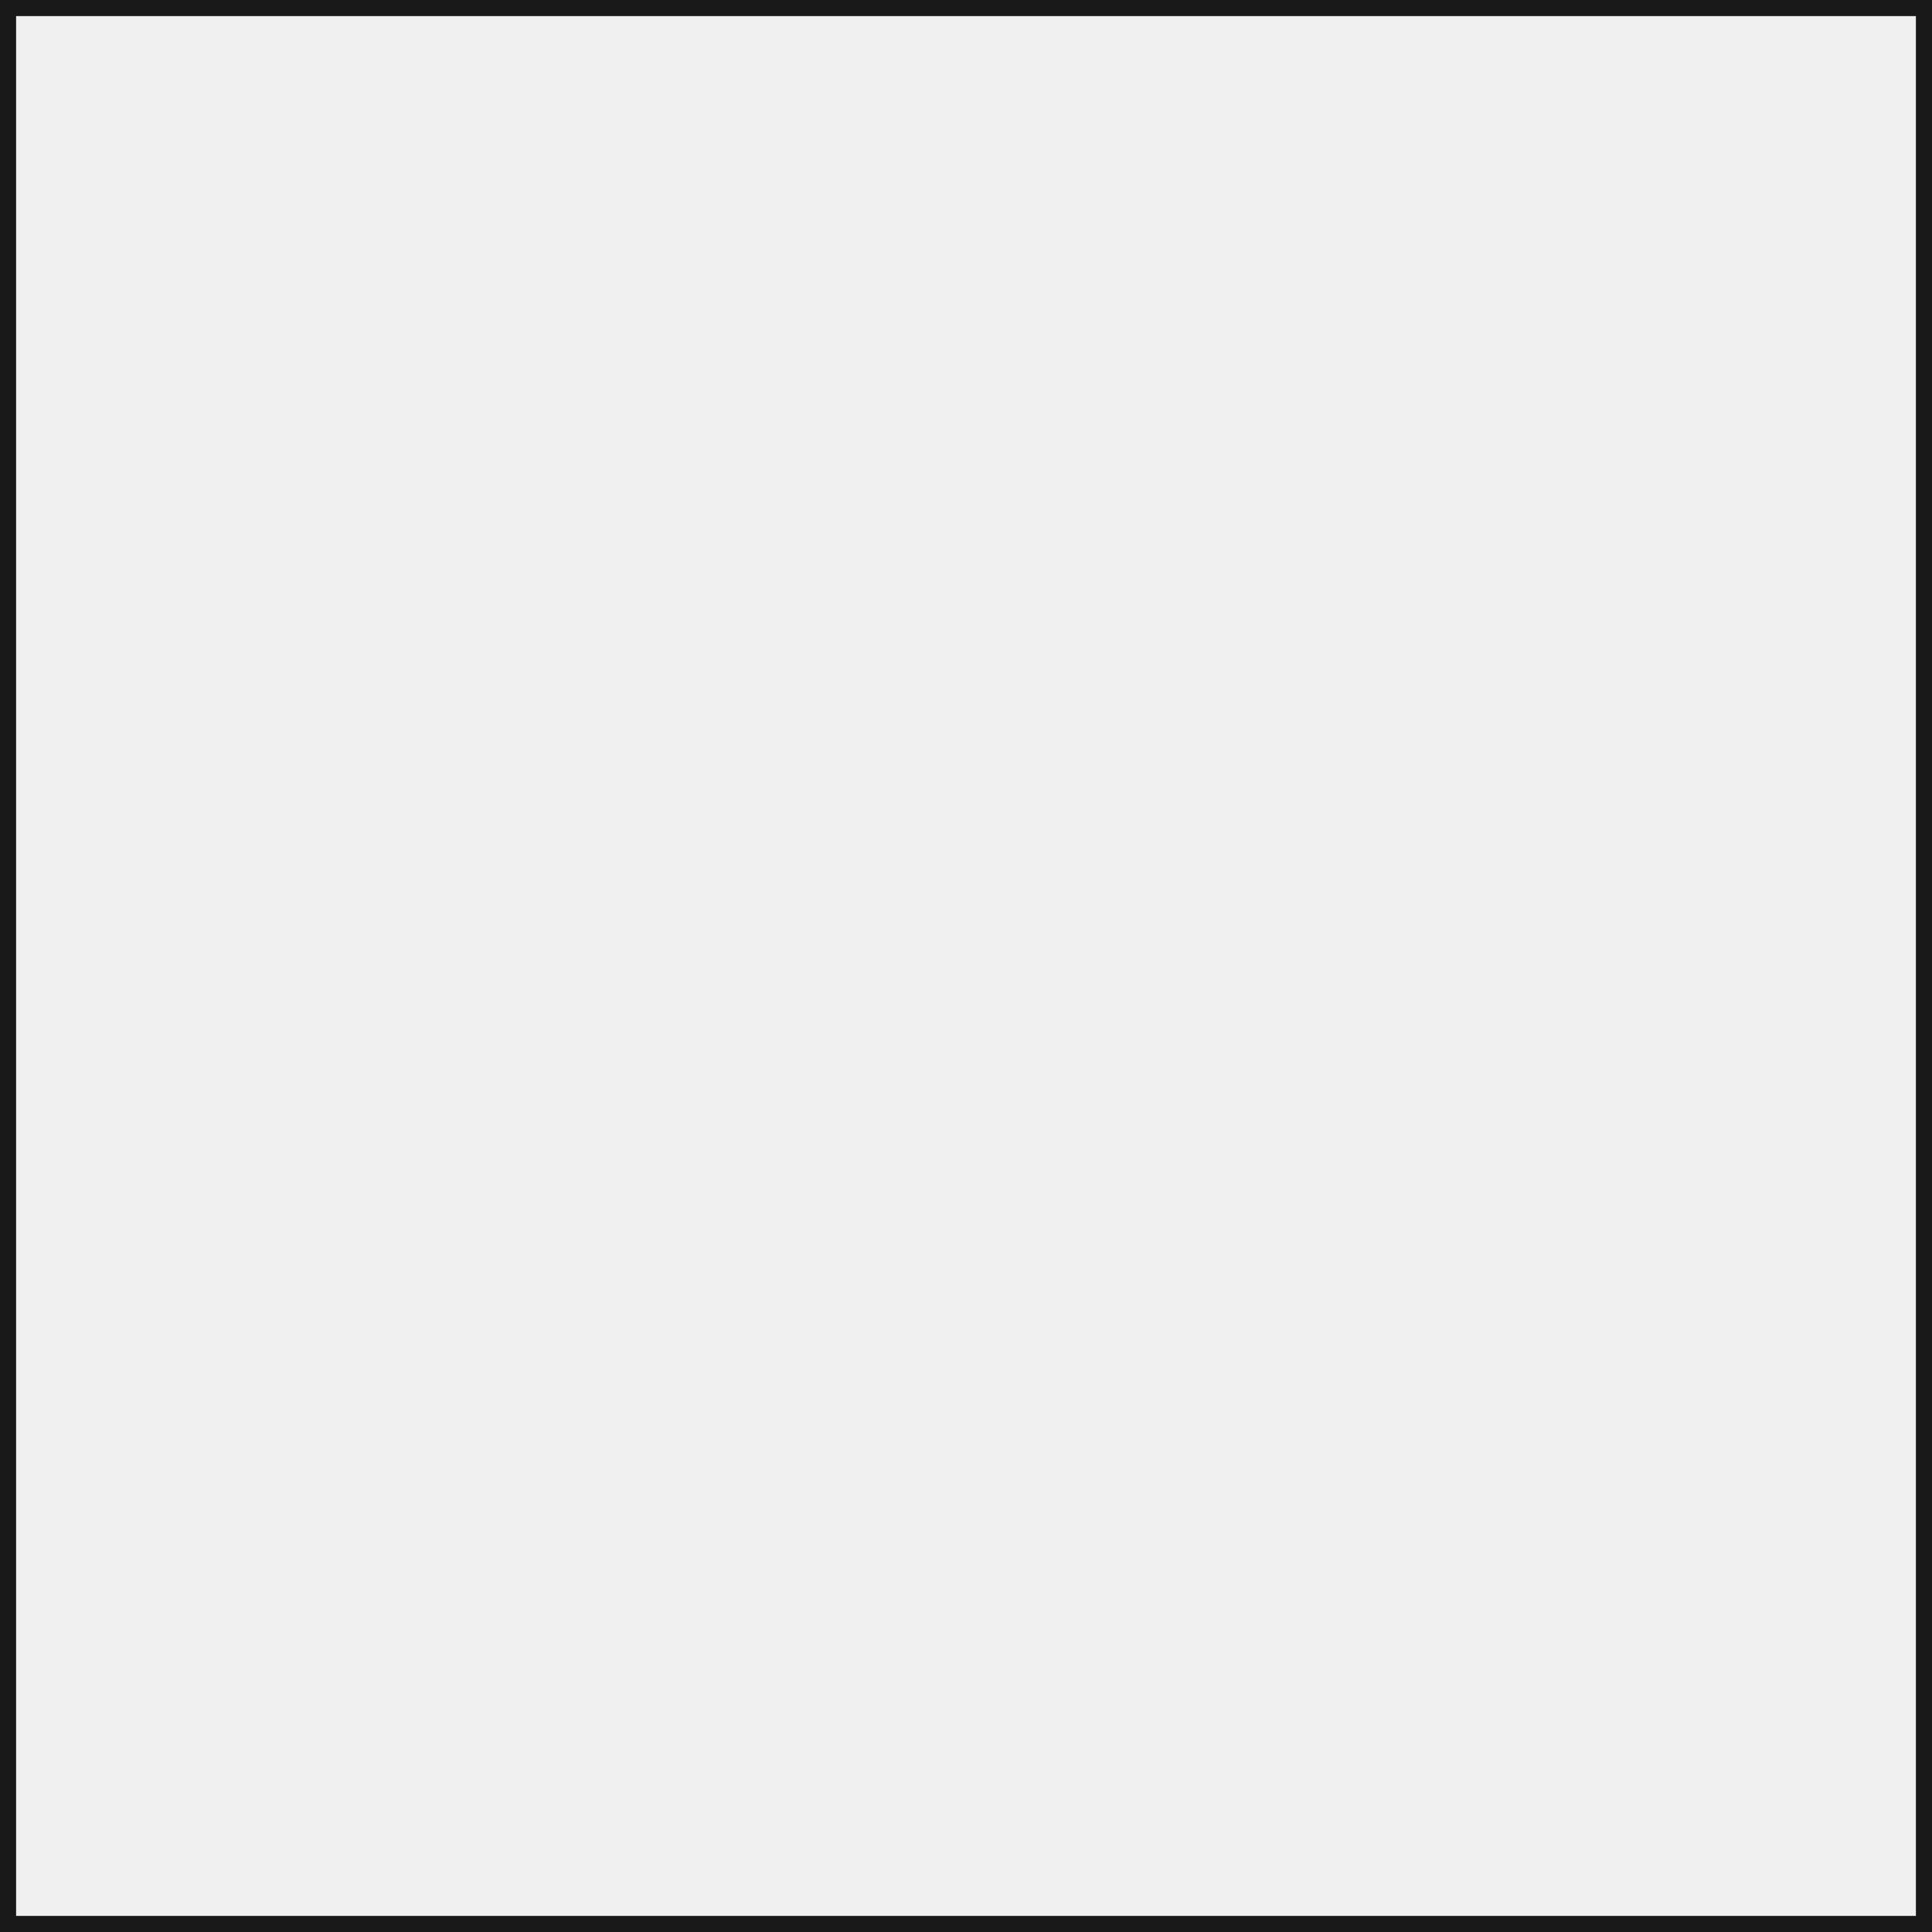
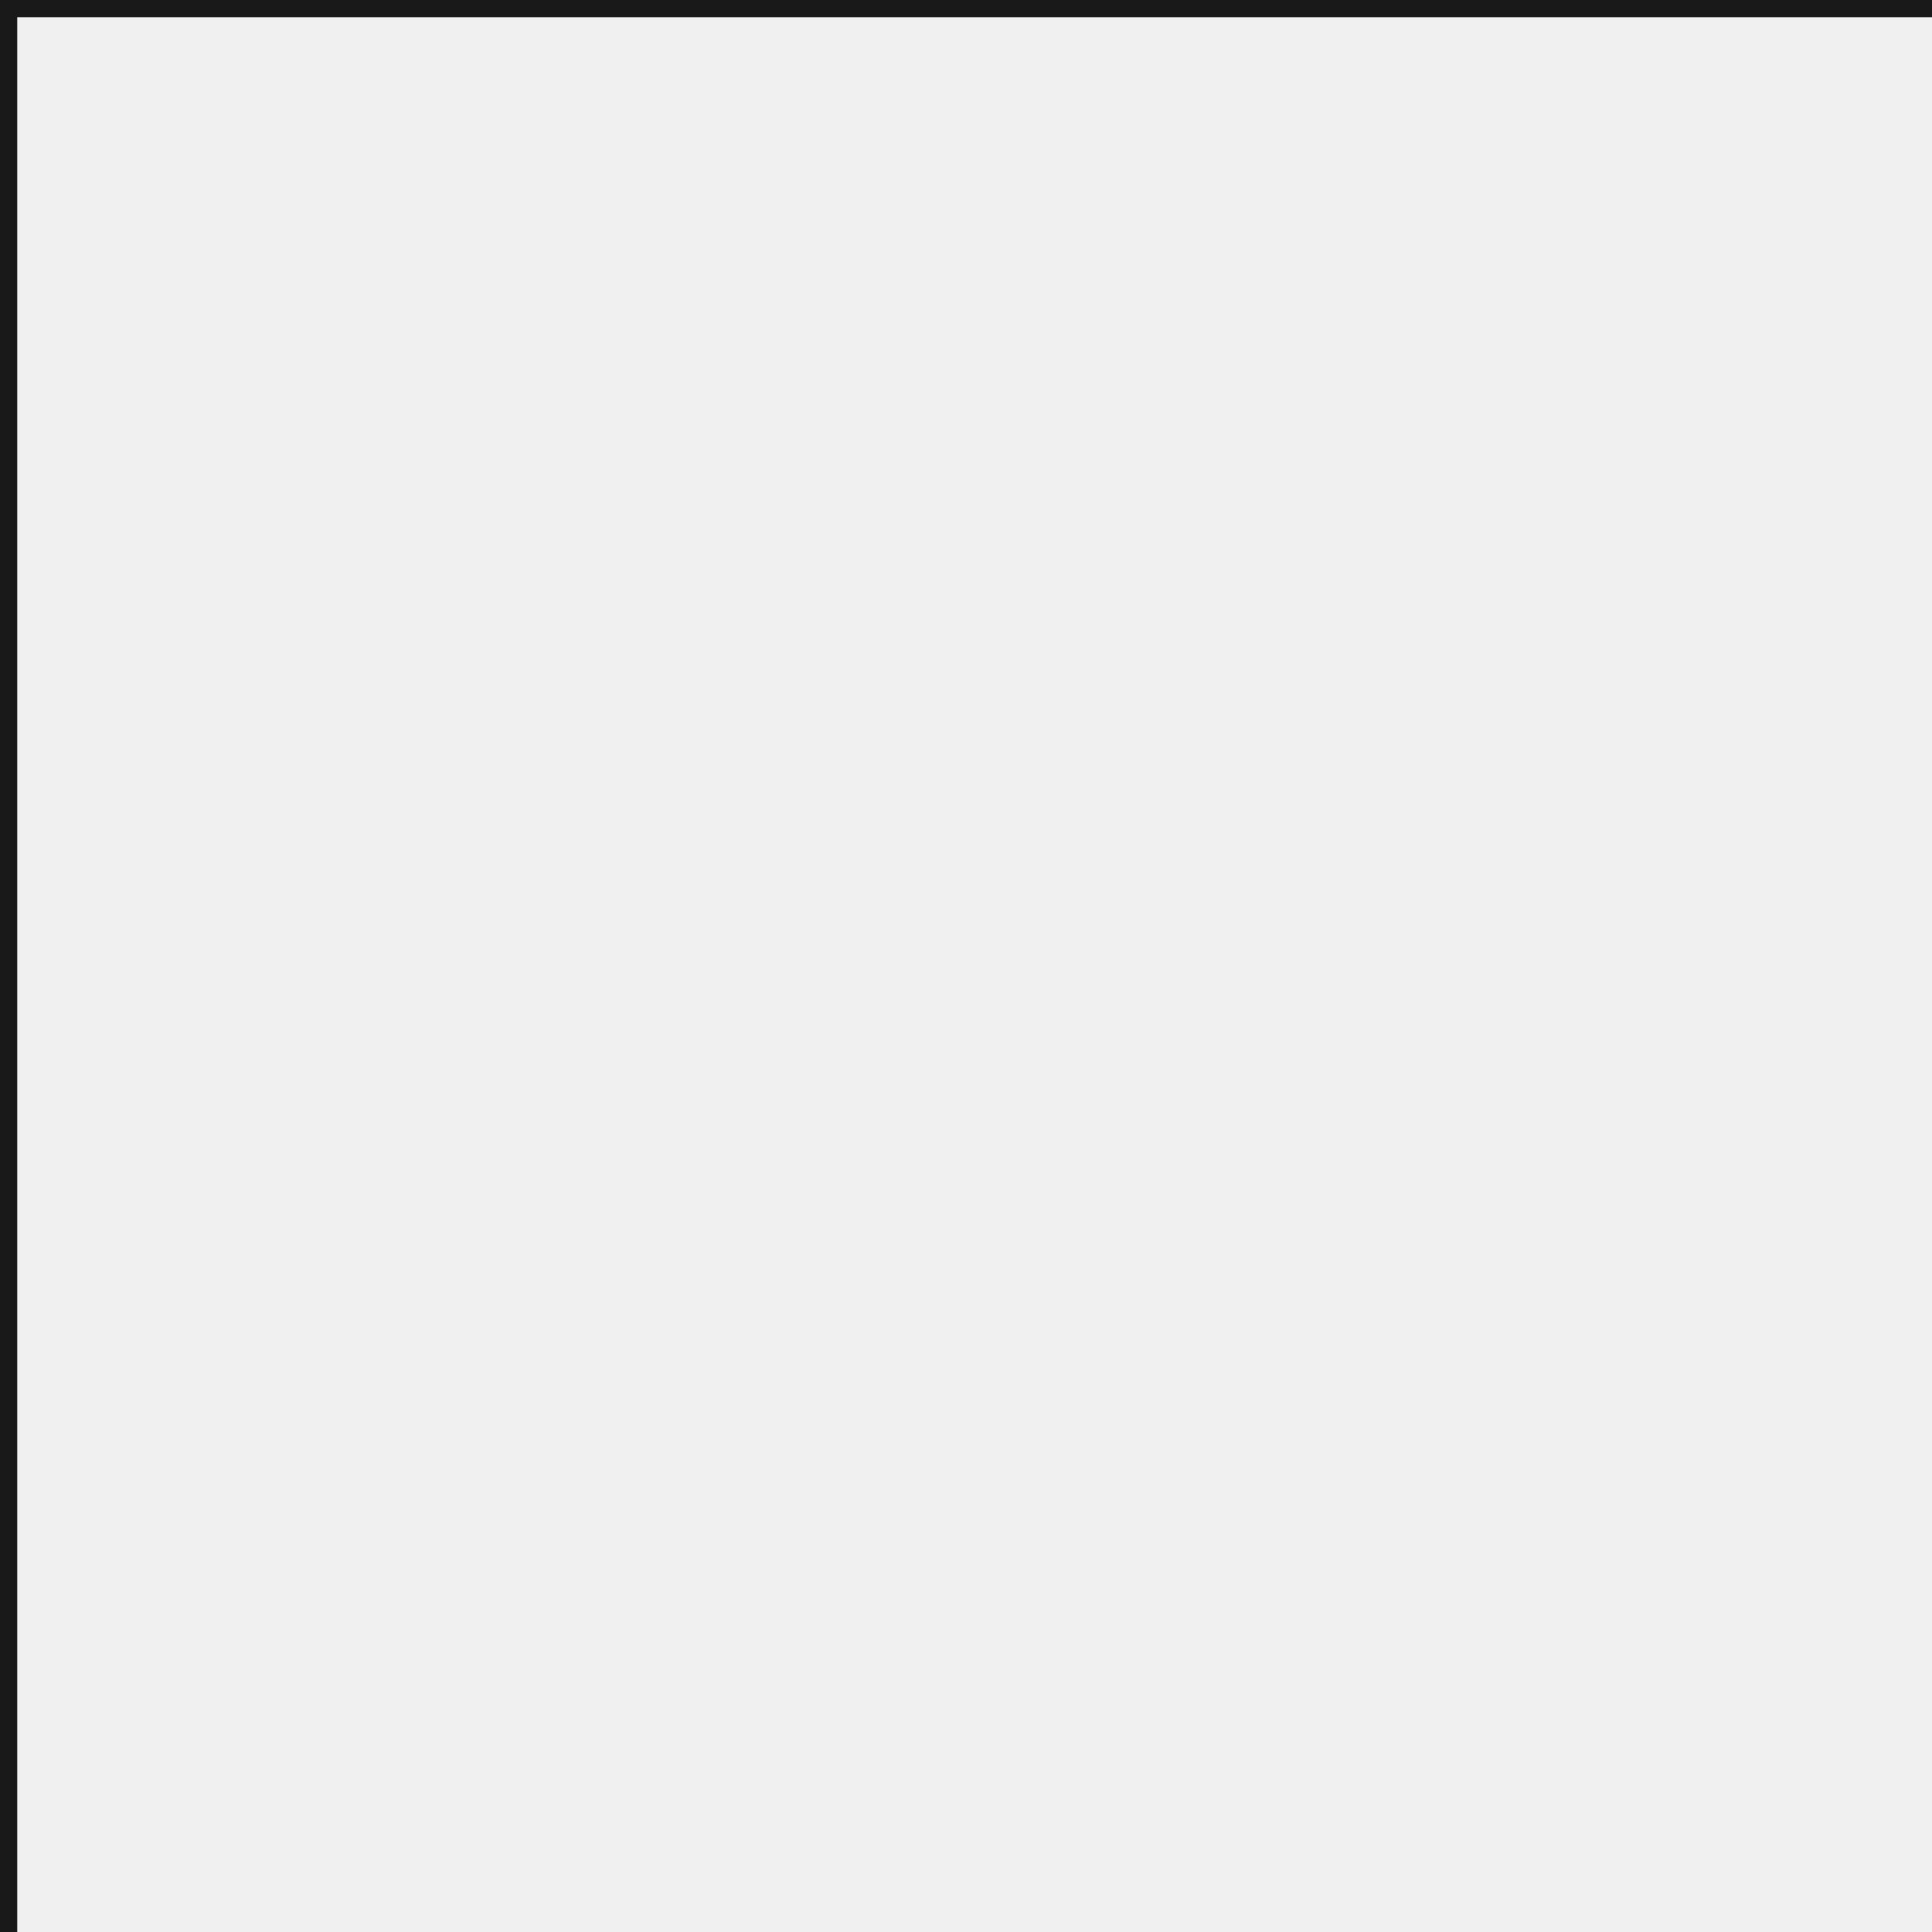
- <svg xmlns="http://www.w3.org/2000/svg" width="120" height="120" viewBox="0 0 120 120" fill="none">
+ <svg xmlns="http://www.w3.org/2000/svg" width="112" height="112" viewBox="0 0 112 112" fill="none">
  <g clip-path="url(#clip0_751_314)">
-     <rect width="120" height="1" fill="#191919" />
-     <rect y="119" width="120" height="1" fill="#191919" />
-     <rect x="119" width="1" height="120" fill="#191919" />
-     <rect width="1" height="120" fill="#191919" />
+     <rect width="112" height="1" fill="#191919" />
+     <rect y="119" width="112" height="1" fill="#191919" />
+     <rect x="119" width="1" height="112" fill="#191919" />
+     <rect width="1" height="112" fill="#191919" />
  </g>
  <defs>
    <clipPath id="clip0_751_314">
-       <rect width="120" height="120" fill="white" />
+       <rect width="112" height="112" fill="white" />
    </clipPath>
  </defs>
</svg>
